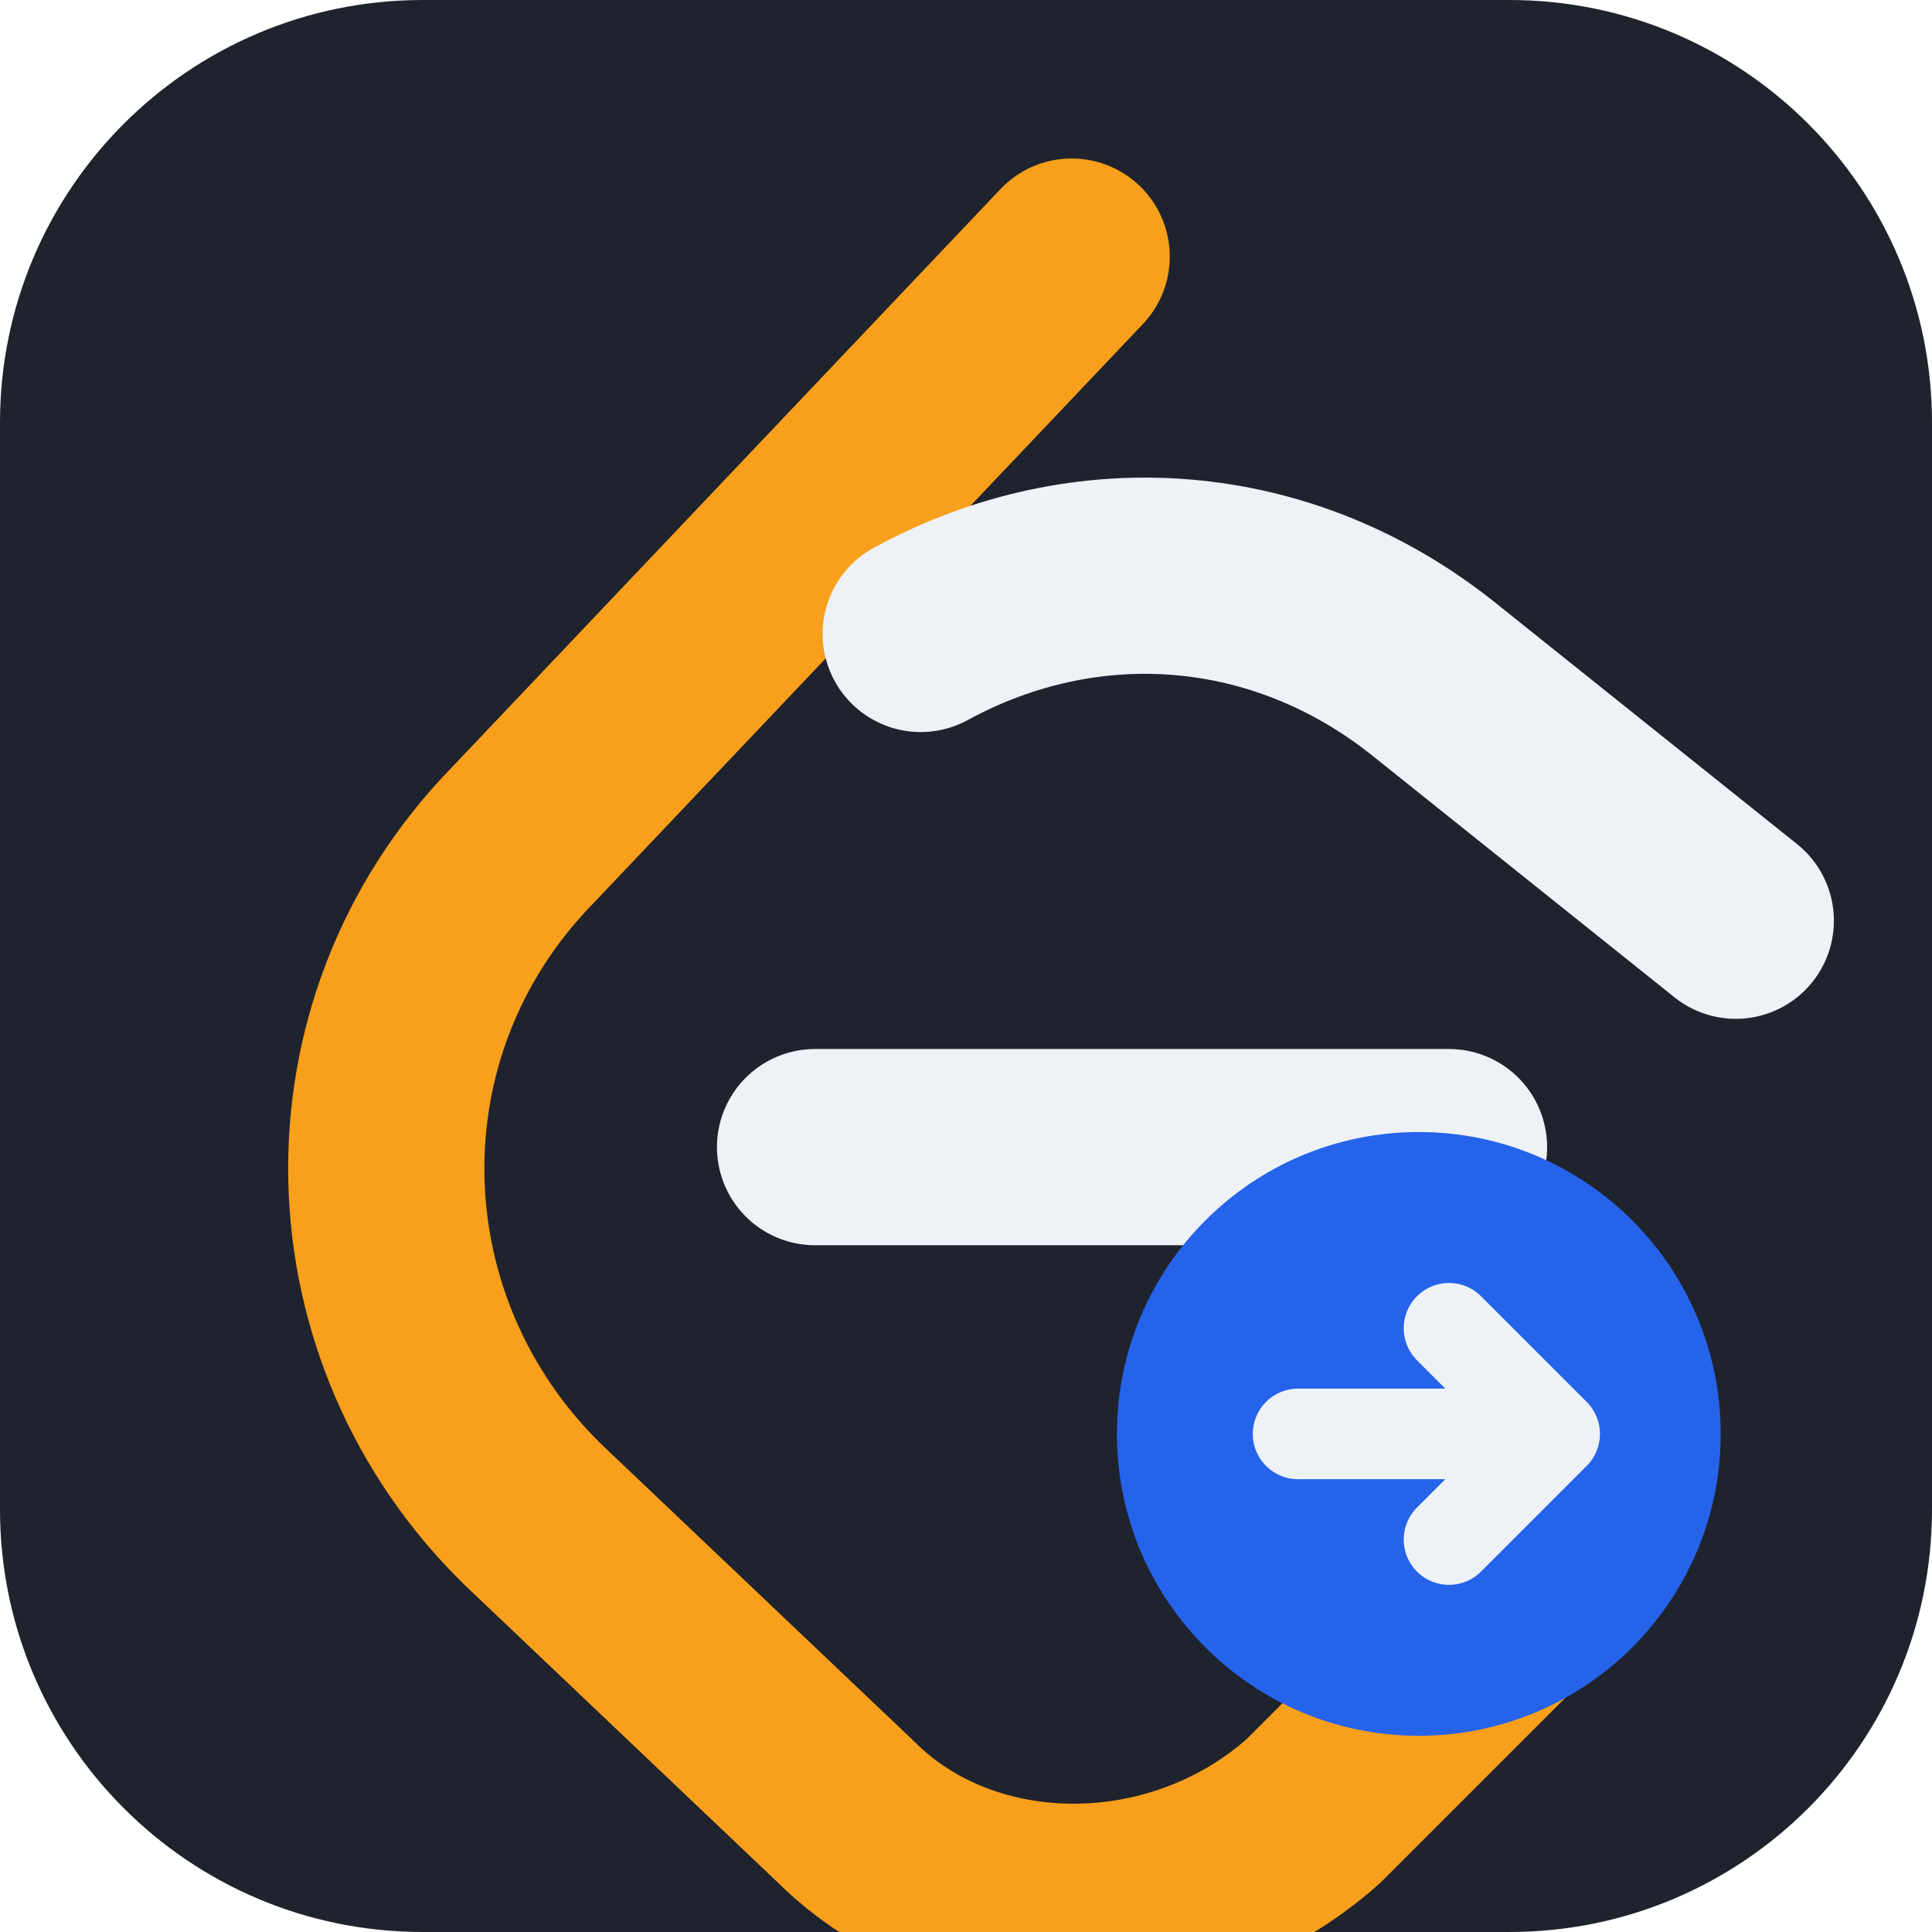
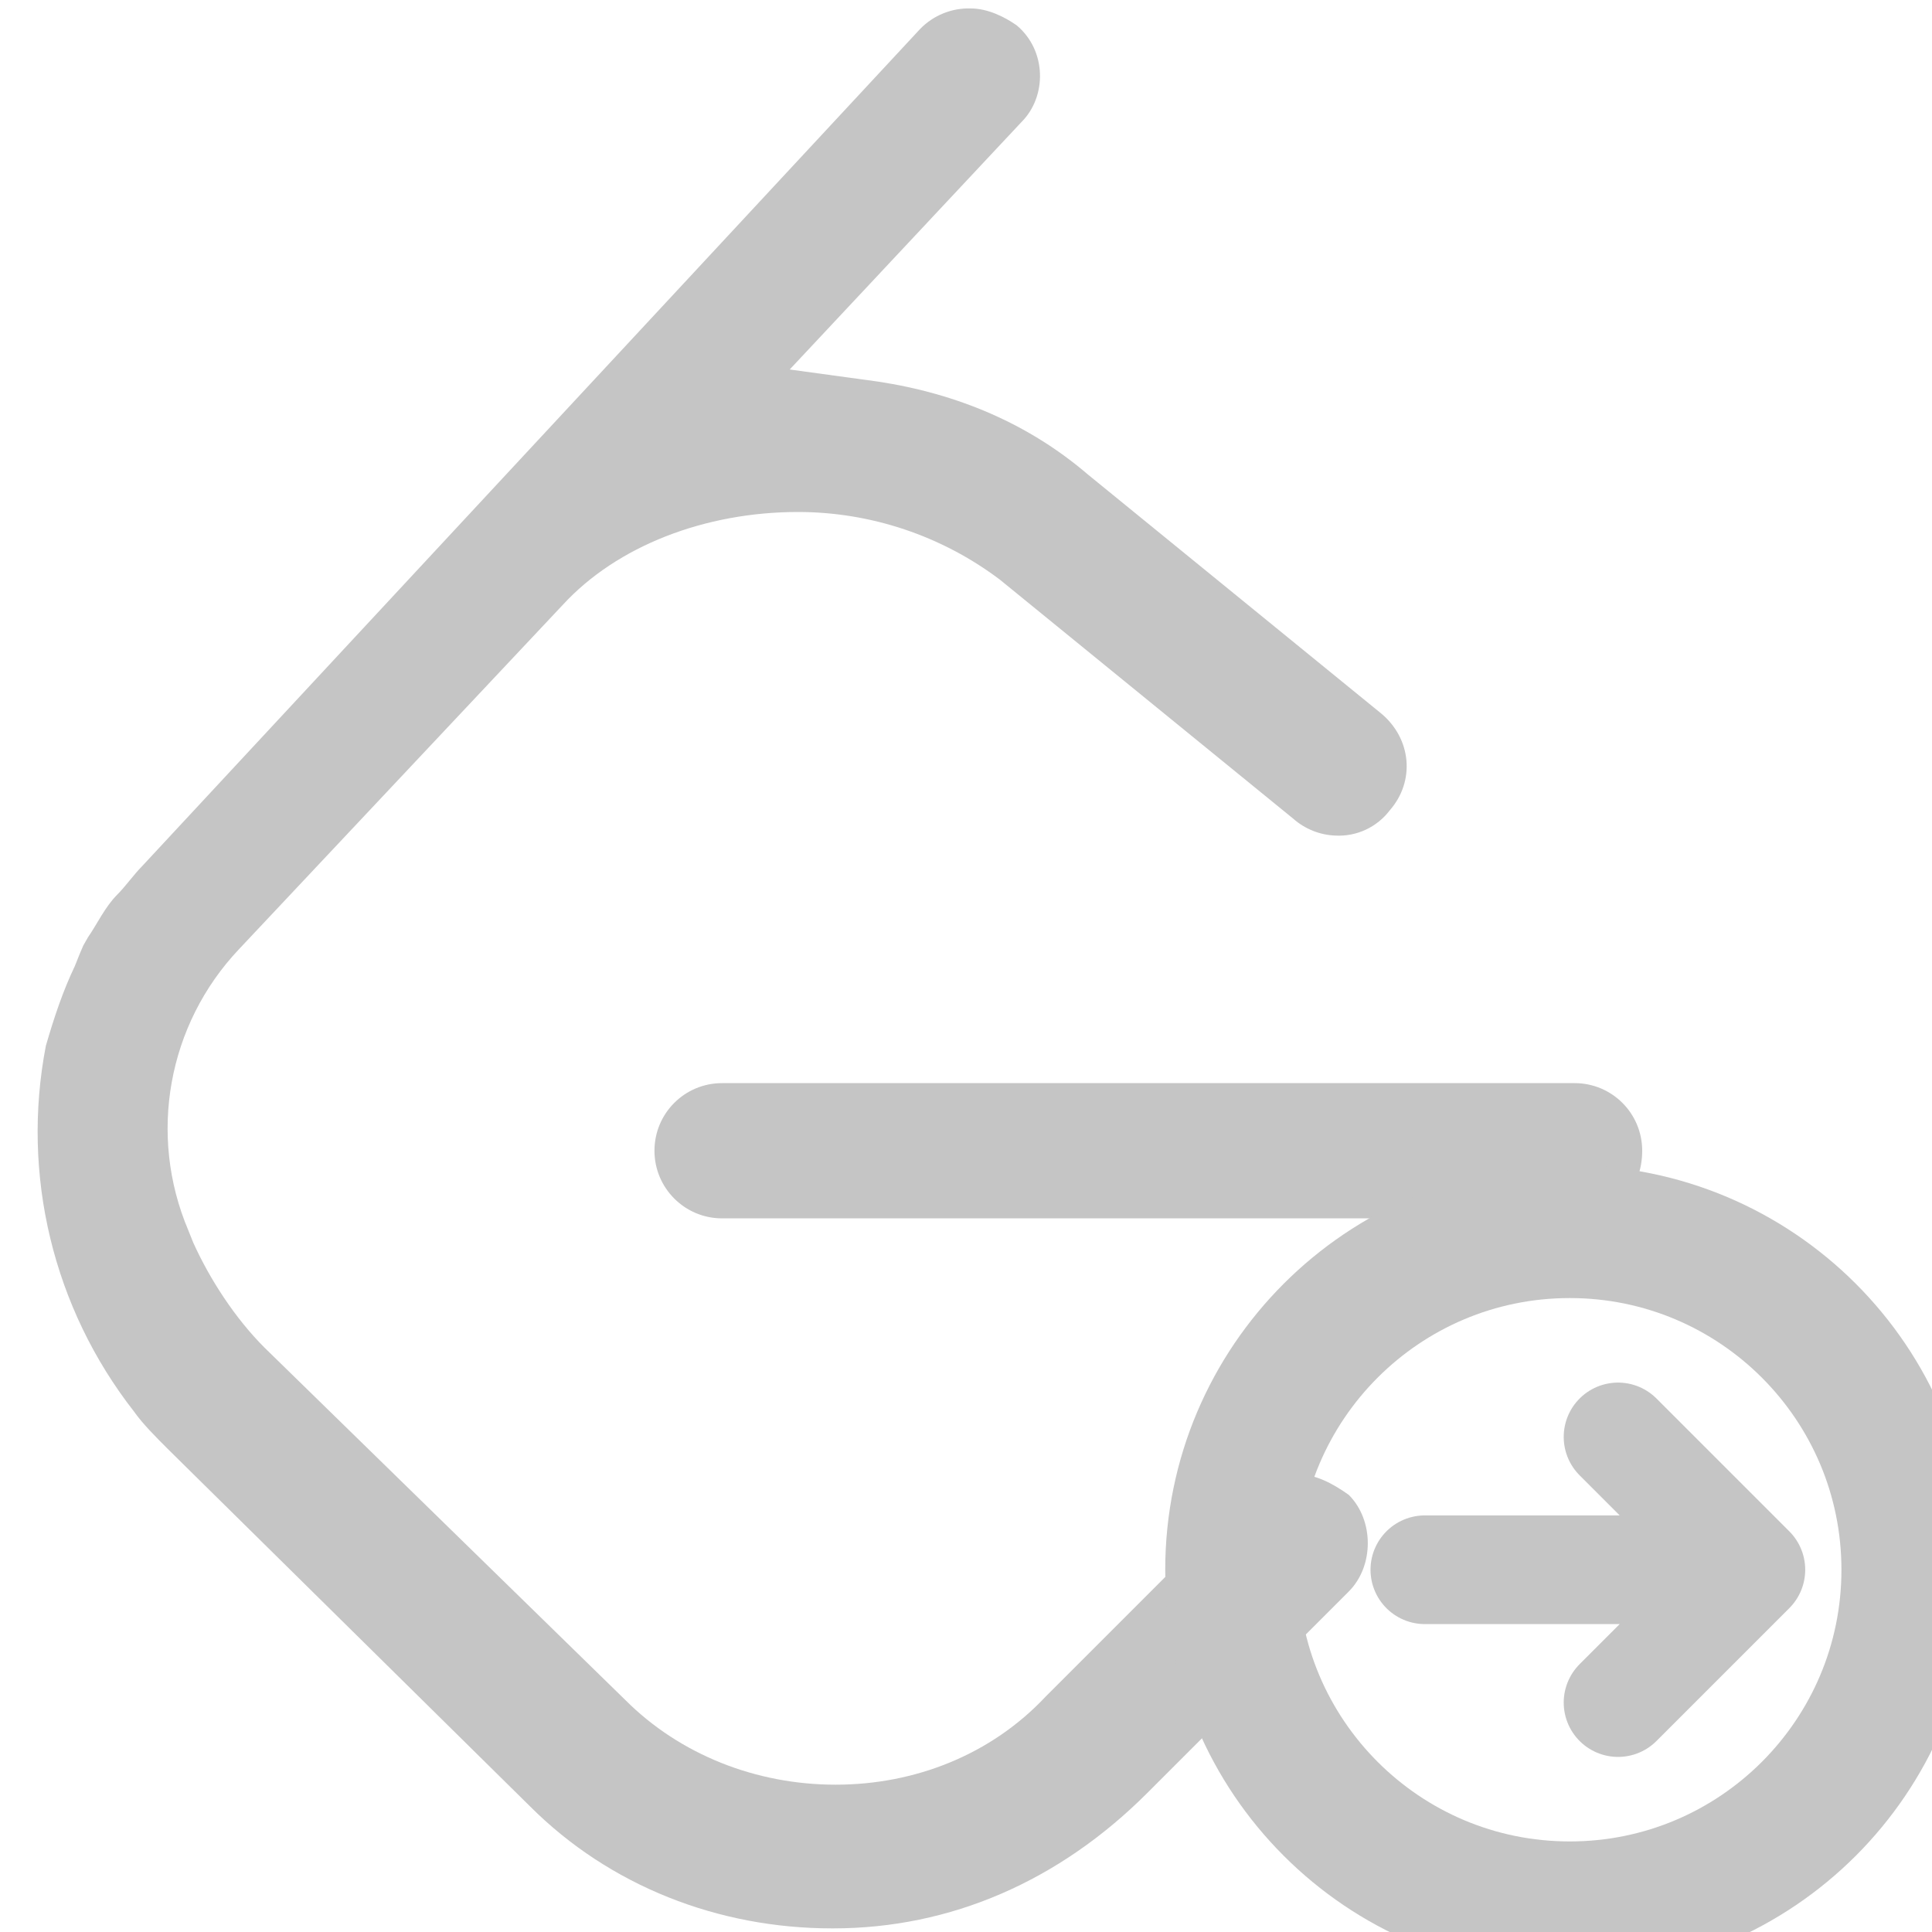
- <svg xmlns="http://www.w3.org/2000/svg" viewBox="0 0 128 128">
-   <rect width="128" height="128" rx="28" fill="#1f232d" />
-   <path d="M71 17 34 56c-12 13-11 33 2 45l20 19c8 8 22 8 31 0l17-17" fill="none" stroke="#f89f1b" stroke-width="13" stroke-linecap="round" stroke-linejoin="round" />
-   <path d="M61 42c11-6 24-5 34 3l20 16" fill="none" stroke="#eef2f7" stroke-width="13" stroke-linecap="round" stroke-linejoin="round" />
-   <path d="M54 76h42" fill="none" stroke="#eef2f7" stroke-width="13" stroke-linecap="round" />
-   <circle cx="94" cy="95" r="20" fill="#2563eb" />
-   <path d="M86 95h17m-7-7 7 7-7 7" fill="none" stroke="#eef2f7" stroke-width="6" stroke-linecap="round" stroke-linejoin="round" />
+ <svg xmlns="http://www.w3.org/2000/svg" width="16" height="16" viewBox="0 0 16 16" fill="none">
+   <g fill="#C5C5C5" fill-rule="nonzero">
+     <path d="M6.89 15.97c-.94 0-1.84-.35-2.5-1.01L1.39 12c-.1-.1-.21-.21-.28-.31A3.76 3.76 0 0 1 .38 8.66c.07-.24.14-.45.24-.66l.04-.1.03-.07.04-.07c.07-.1.14-.25.24-.35.07-.07.14-.17.21-.24L7.62.24a.56.56 0 0 1 .42-.17c.14 0 .28.07.38.14.25.21.25.59.04.8L6.54 3.06l.73.1c.66.1 1.25.35 1.74.77l2.43 1.98c.25.21.28.56.07.8a.53.53 0 0 1-.45.21.56.56 0 0 1-.35-.14L8.28 4.8a2.78 2.78 0 0 0-1.67-.56c-.77 0-1.5.28-1.95.77L1.98 7.86a2.16 2.16 0 0 0-.42 2.33l.04.1c.14.31.35.63.59.87l2.99 2.92c.45.45 1.08.7 1.74.7.66 0 1.29-.25 1.74-.73l1.67-1.67c.1-.1.25-.17.42-.17.14 0 .28.07.42.17.21.21.21.59 0 .8l-1.67 1.67c-.73.73-1.63 1.12-2.6 1.12z" />
+     <path d="M5.98 10.09a.56.56 0 0 1-.56-.56c0-.31.25-.56.56-.56h7.06c.31 0 .56.25.56.56 0 .31-.21.56-.52.56H5.98z" />
+     <circle cx="13" cy="13" r="2.8" fill="none" stroke="#C5C5C5" stroke-width="1.1" />
+     <path d="M11.8 13h2.7m-1.1-1.1 1.1 1.1-1.1 1.1" fill="none" stroke="#C5C5C5" stroke-width=".9" stroke-linecap="round" stroke-linejoin="round" />
+   </g>
</svg>
